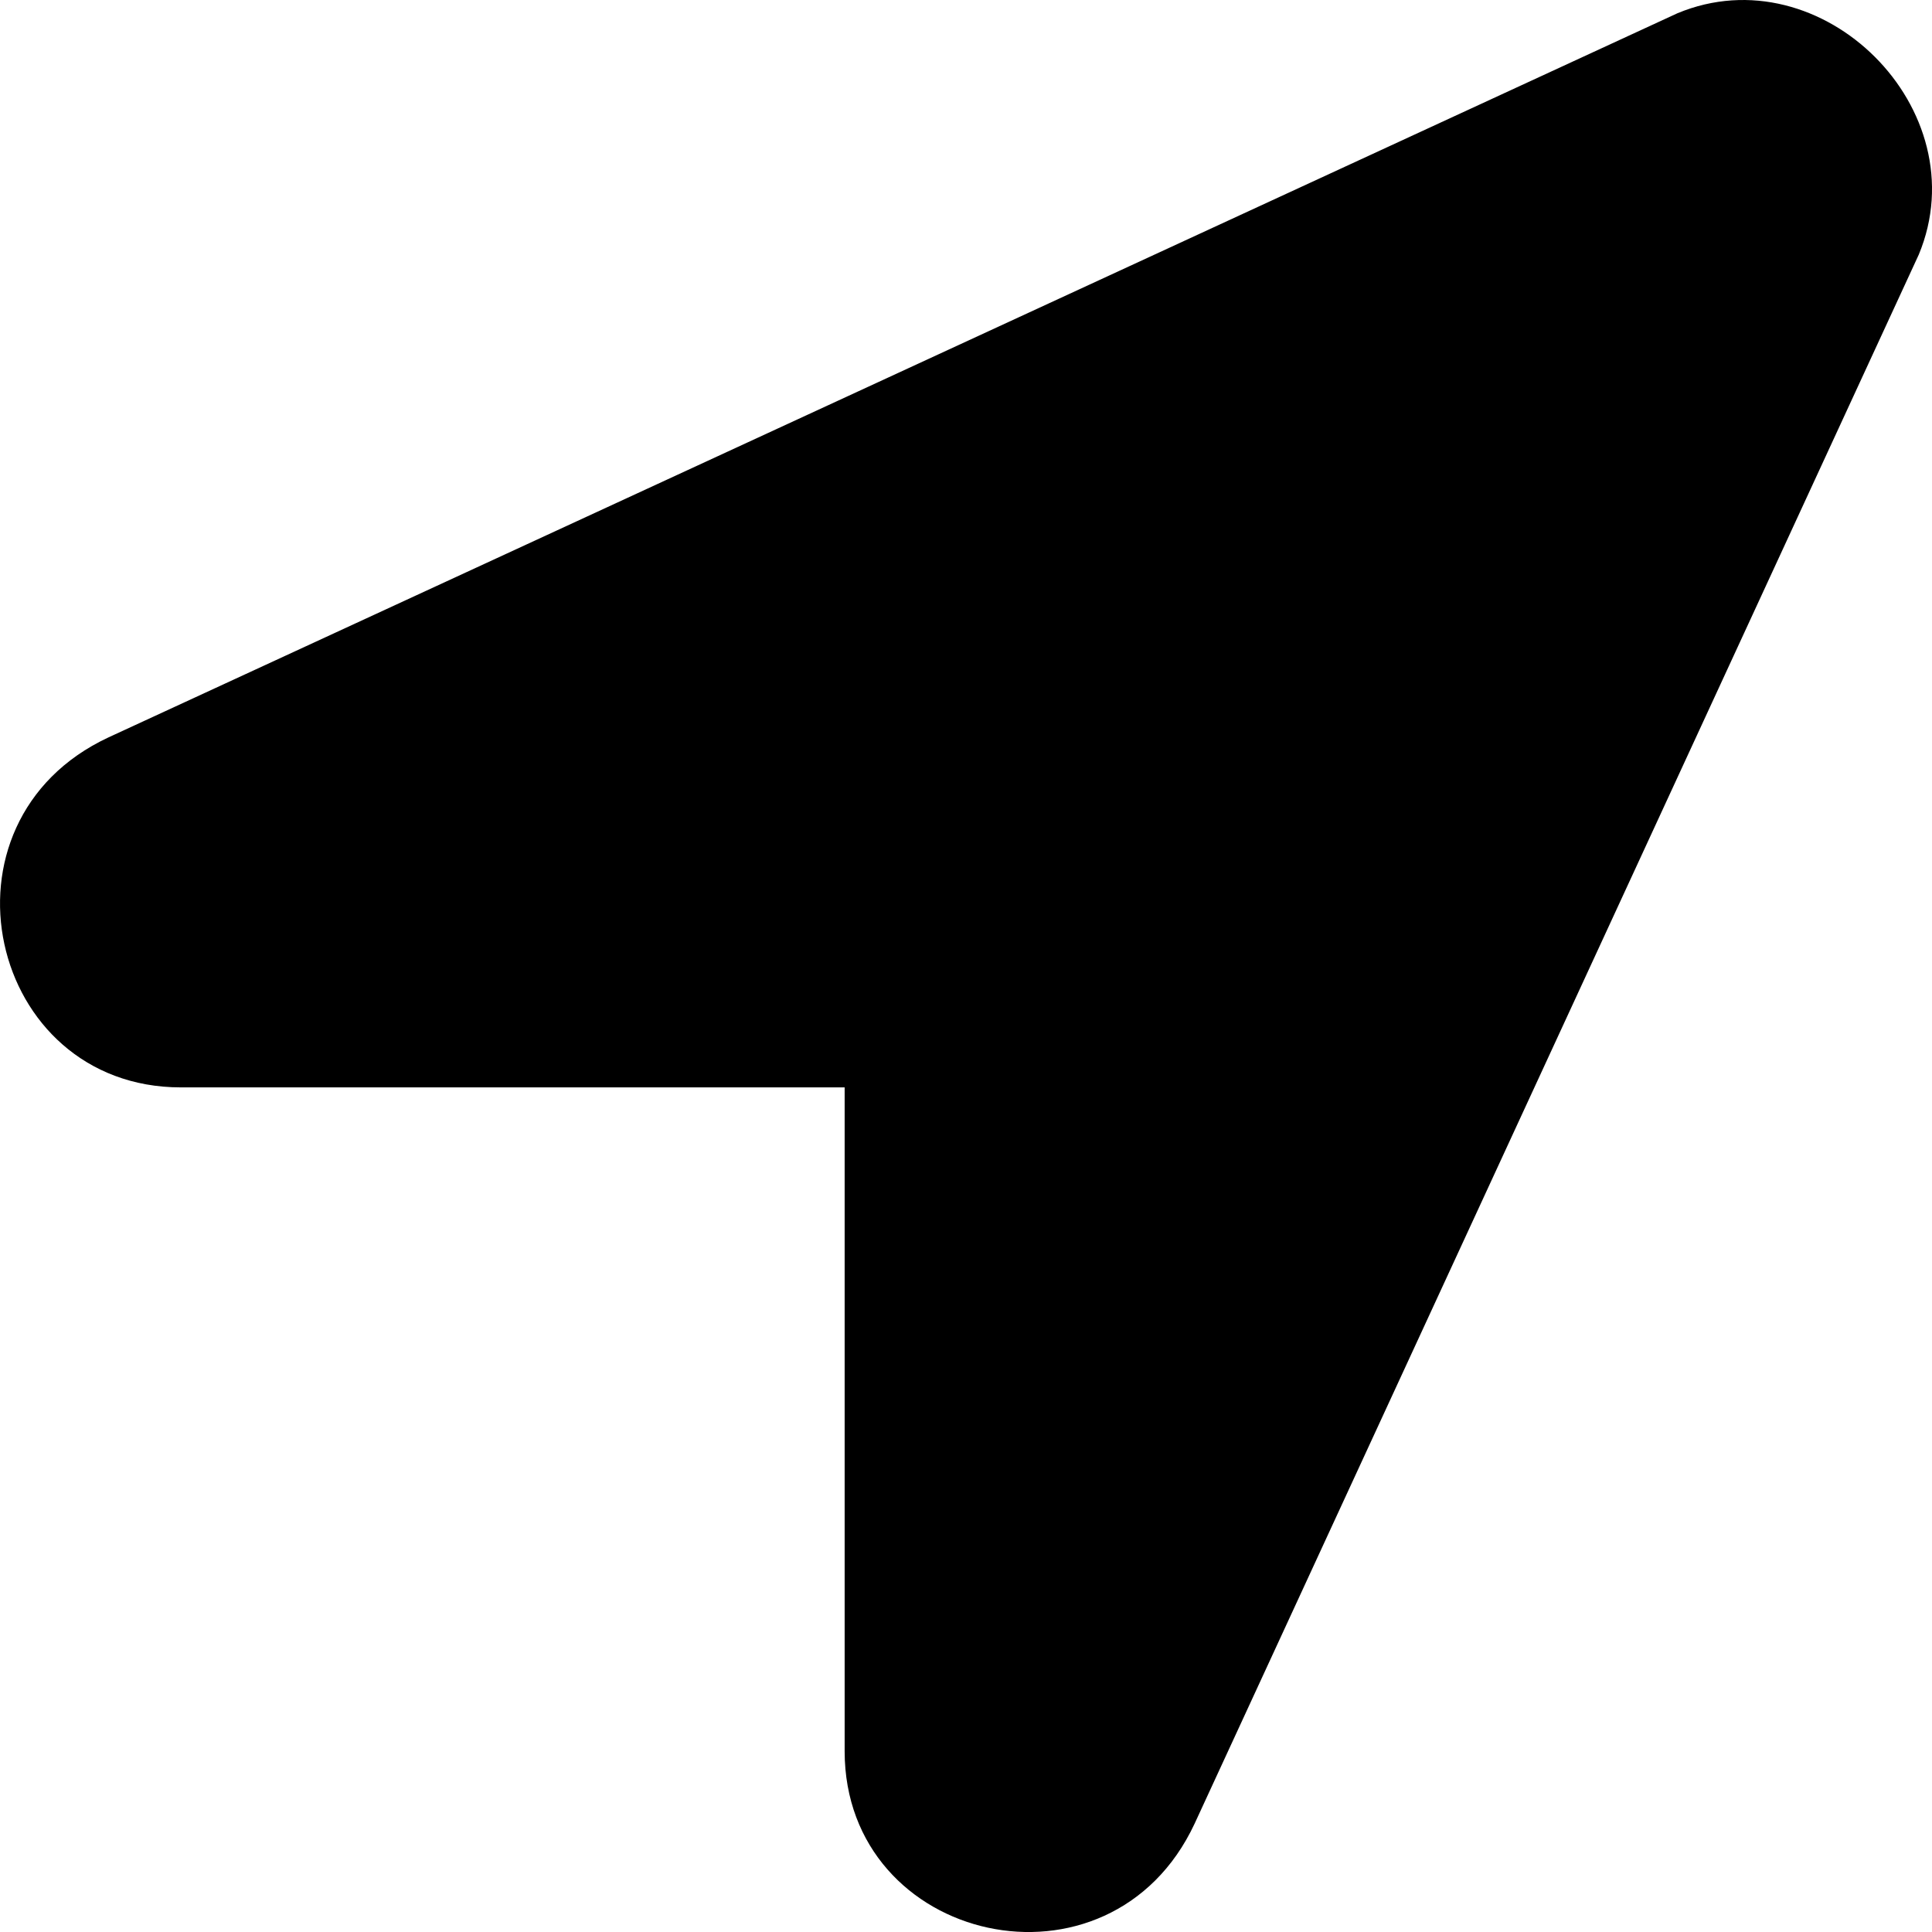
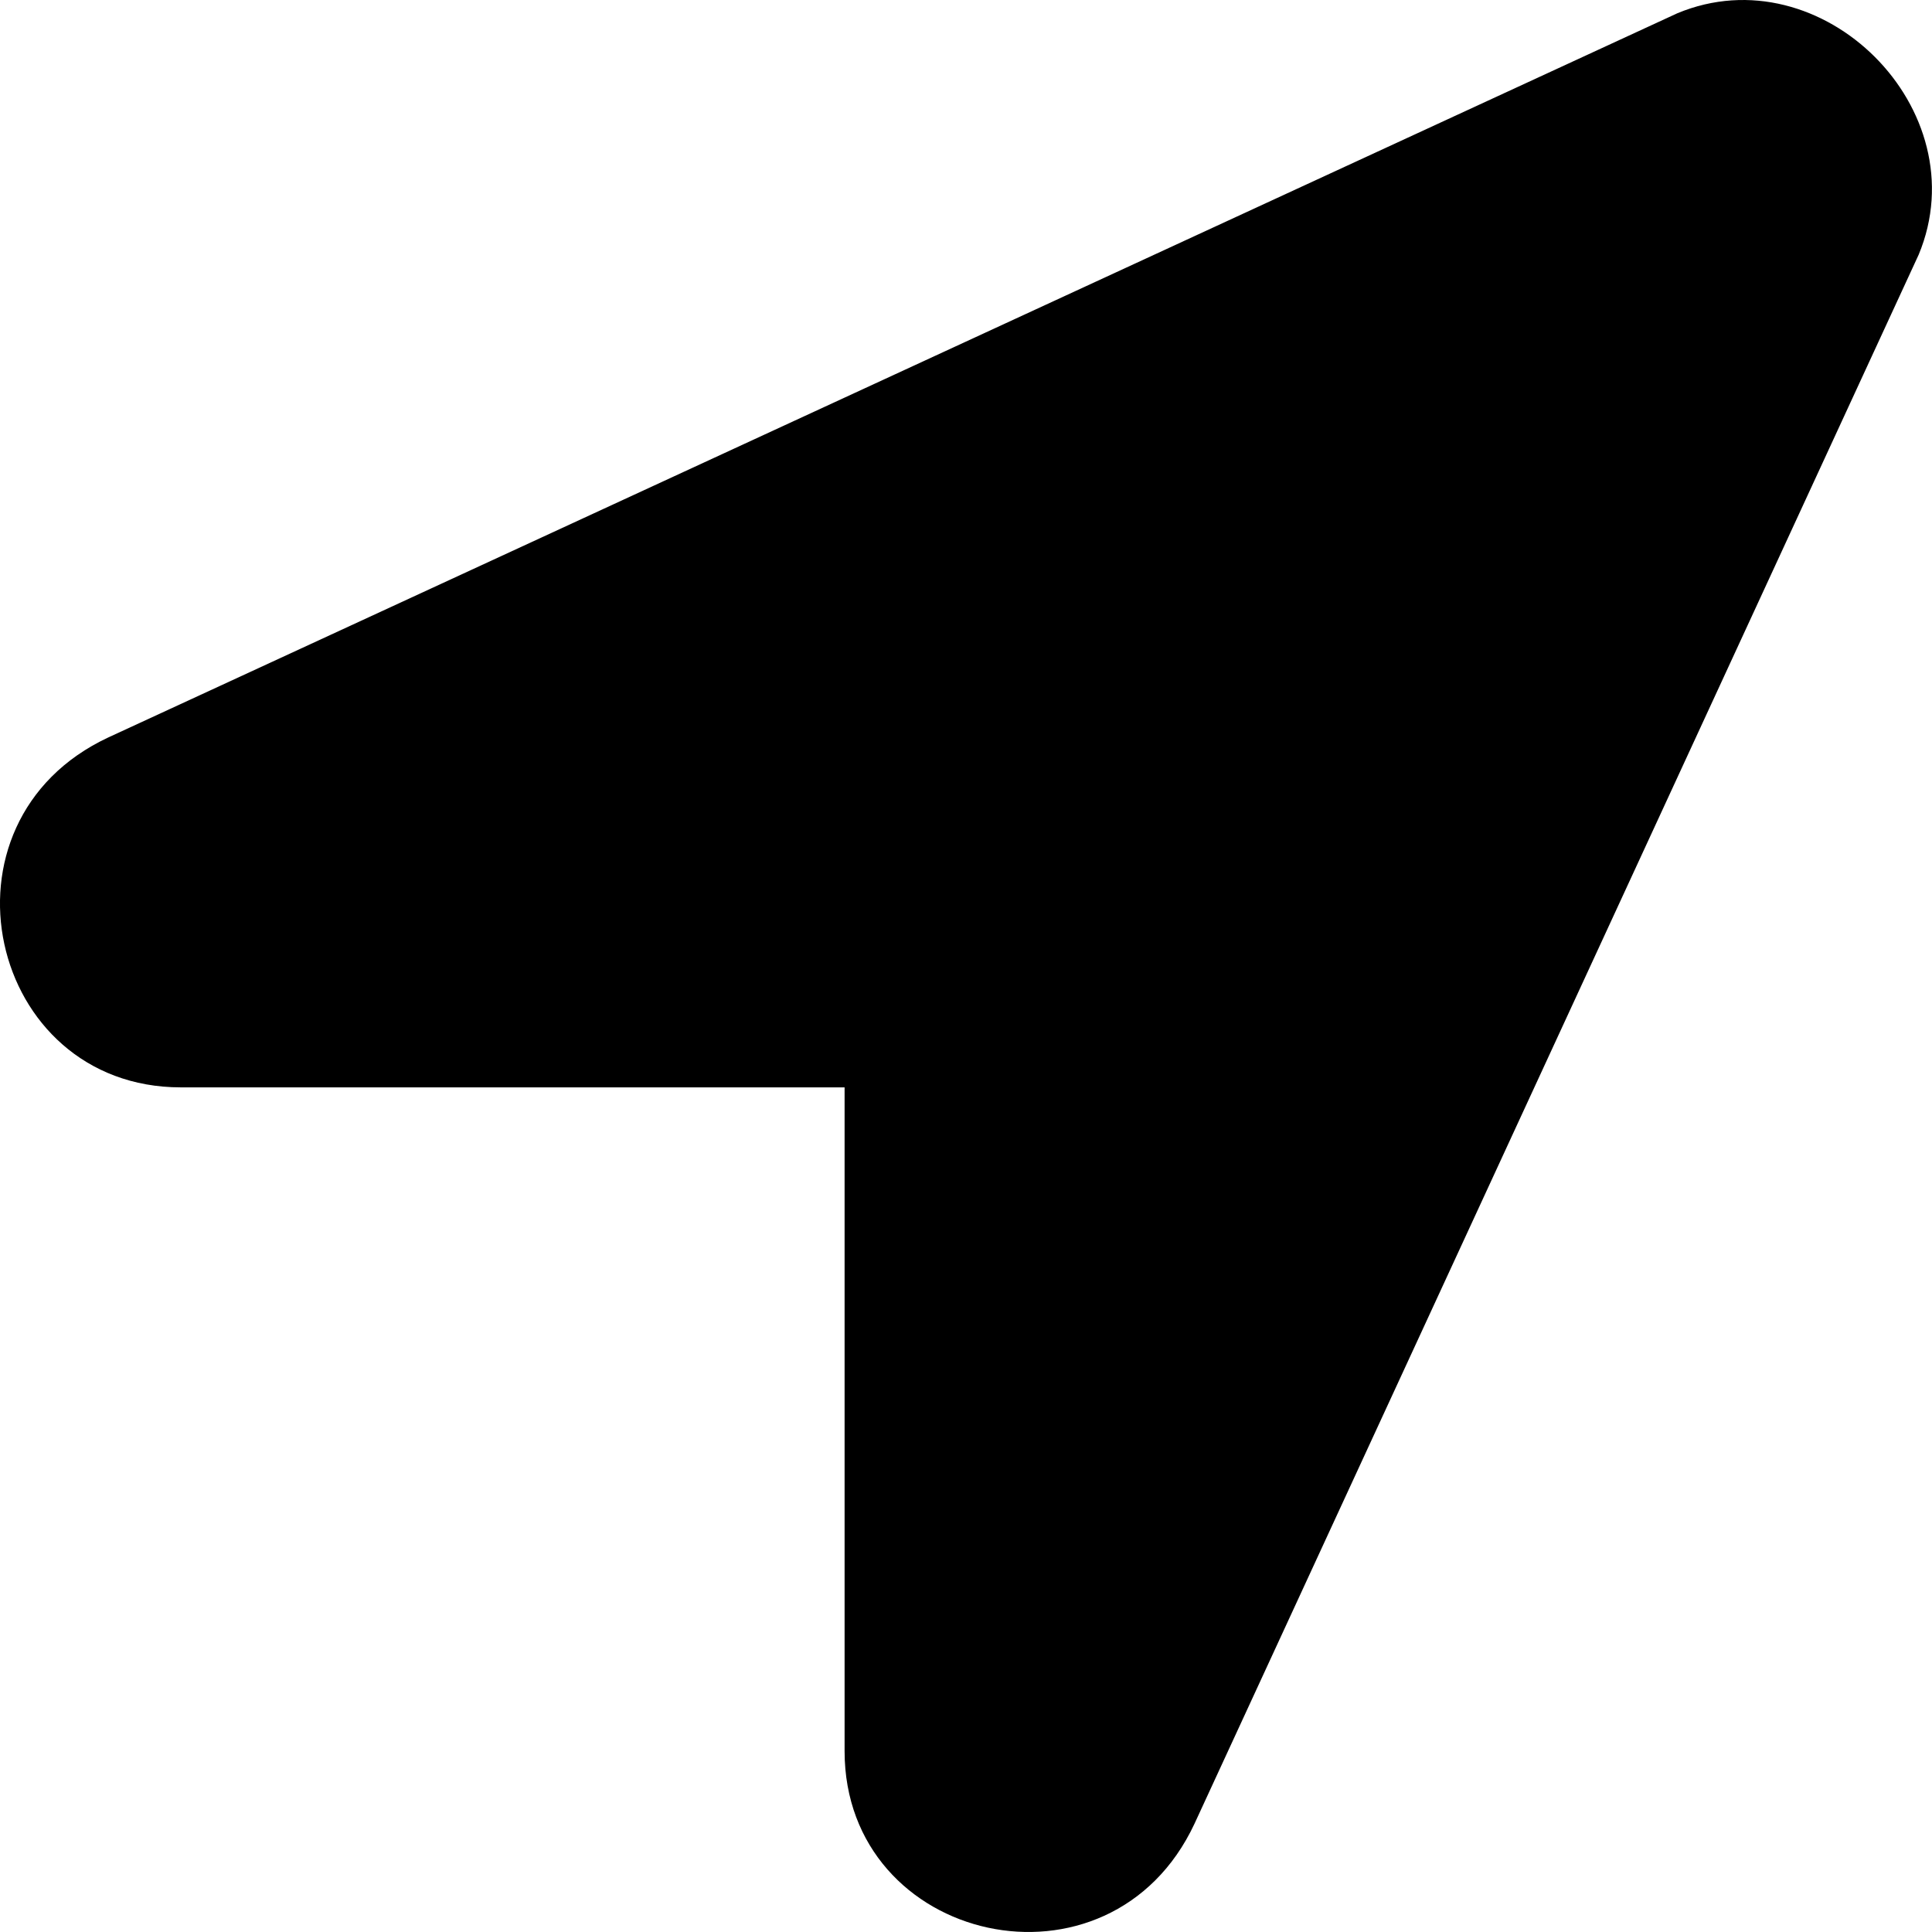
- <svg xmlns="http://www.w3.org/2000/svg" width="512" height="512" class="svg-location" viewBox="0 0 512 512">
+ <svg xmlns="http://www.w3.org/2000/svg" class="location" viewBox="0.01 0 512 512.01">
  <path fill="currentColor" d="M444.52 3.52L28.74 195.42c-47.97 22.39-31.98 92.75 19.19 92.75h175.91v175.91c0 51.17 70.36 67.17 92.75 19.19l191.9-415.78c15.99-38.39-25.59-79.97-63.97-63.97z" />
</svg>
